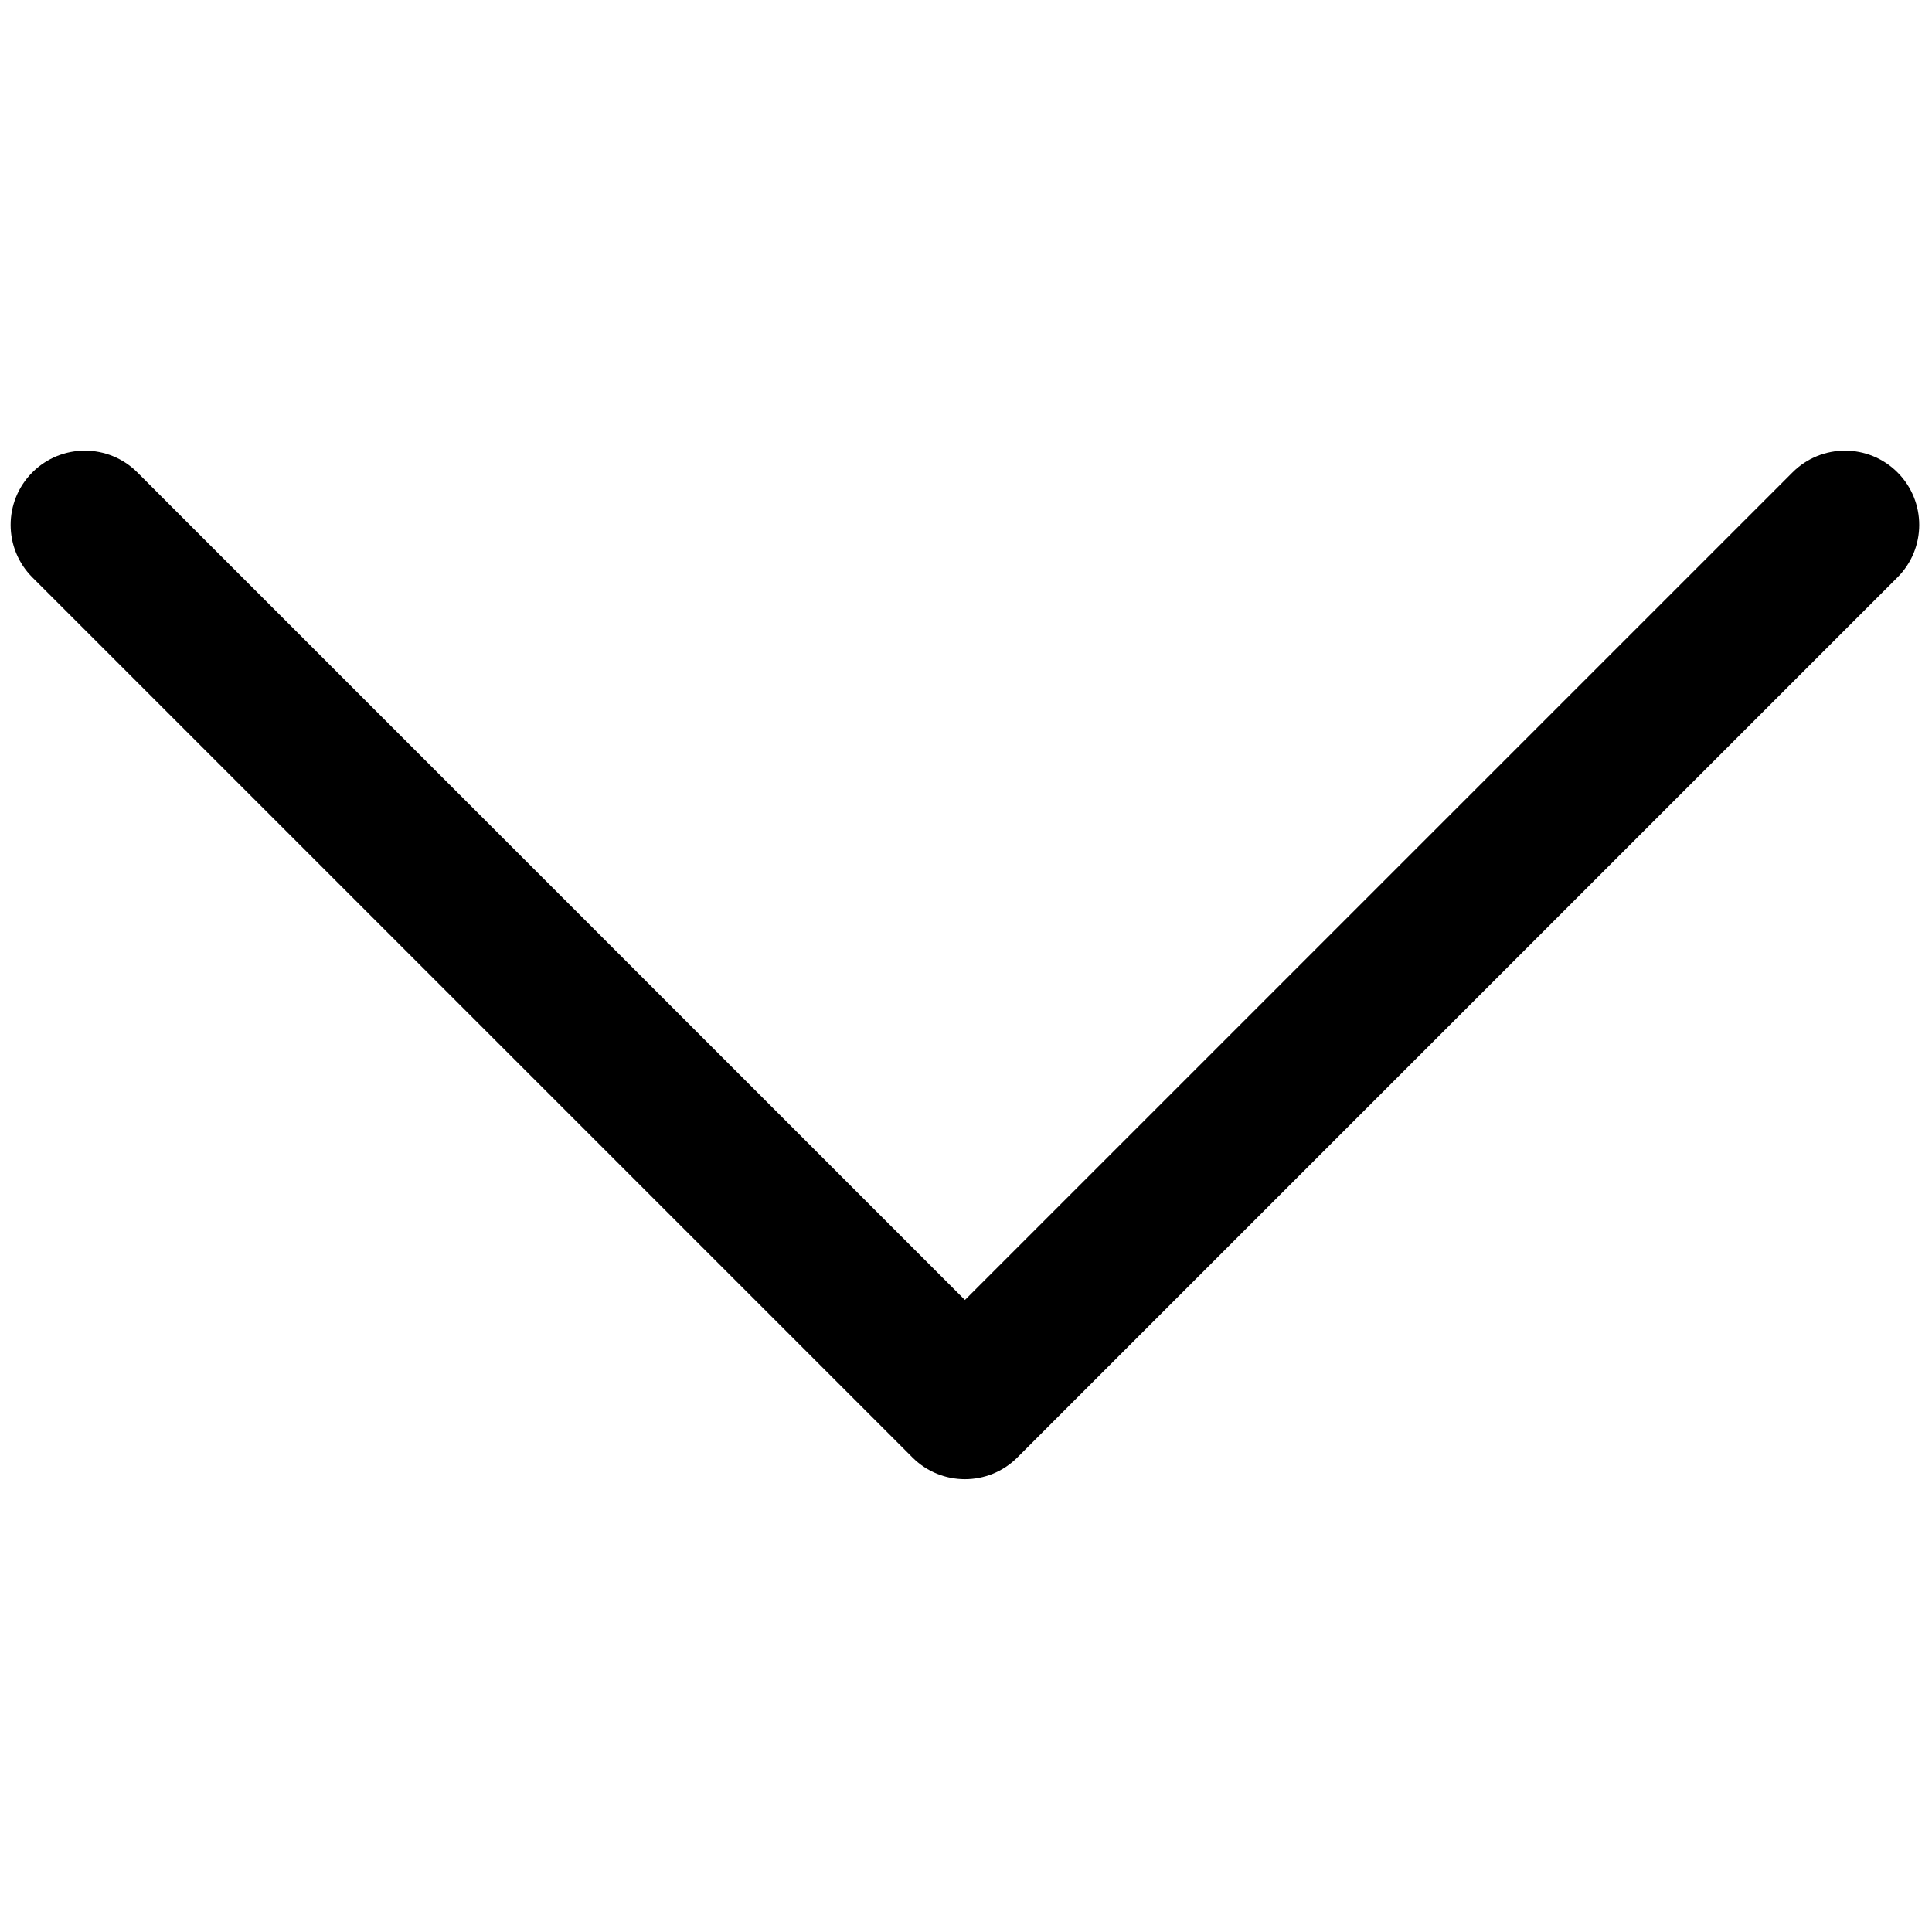
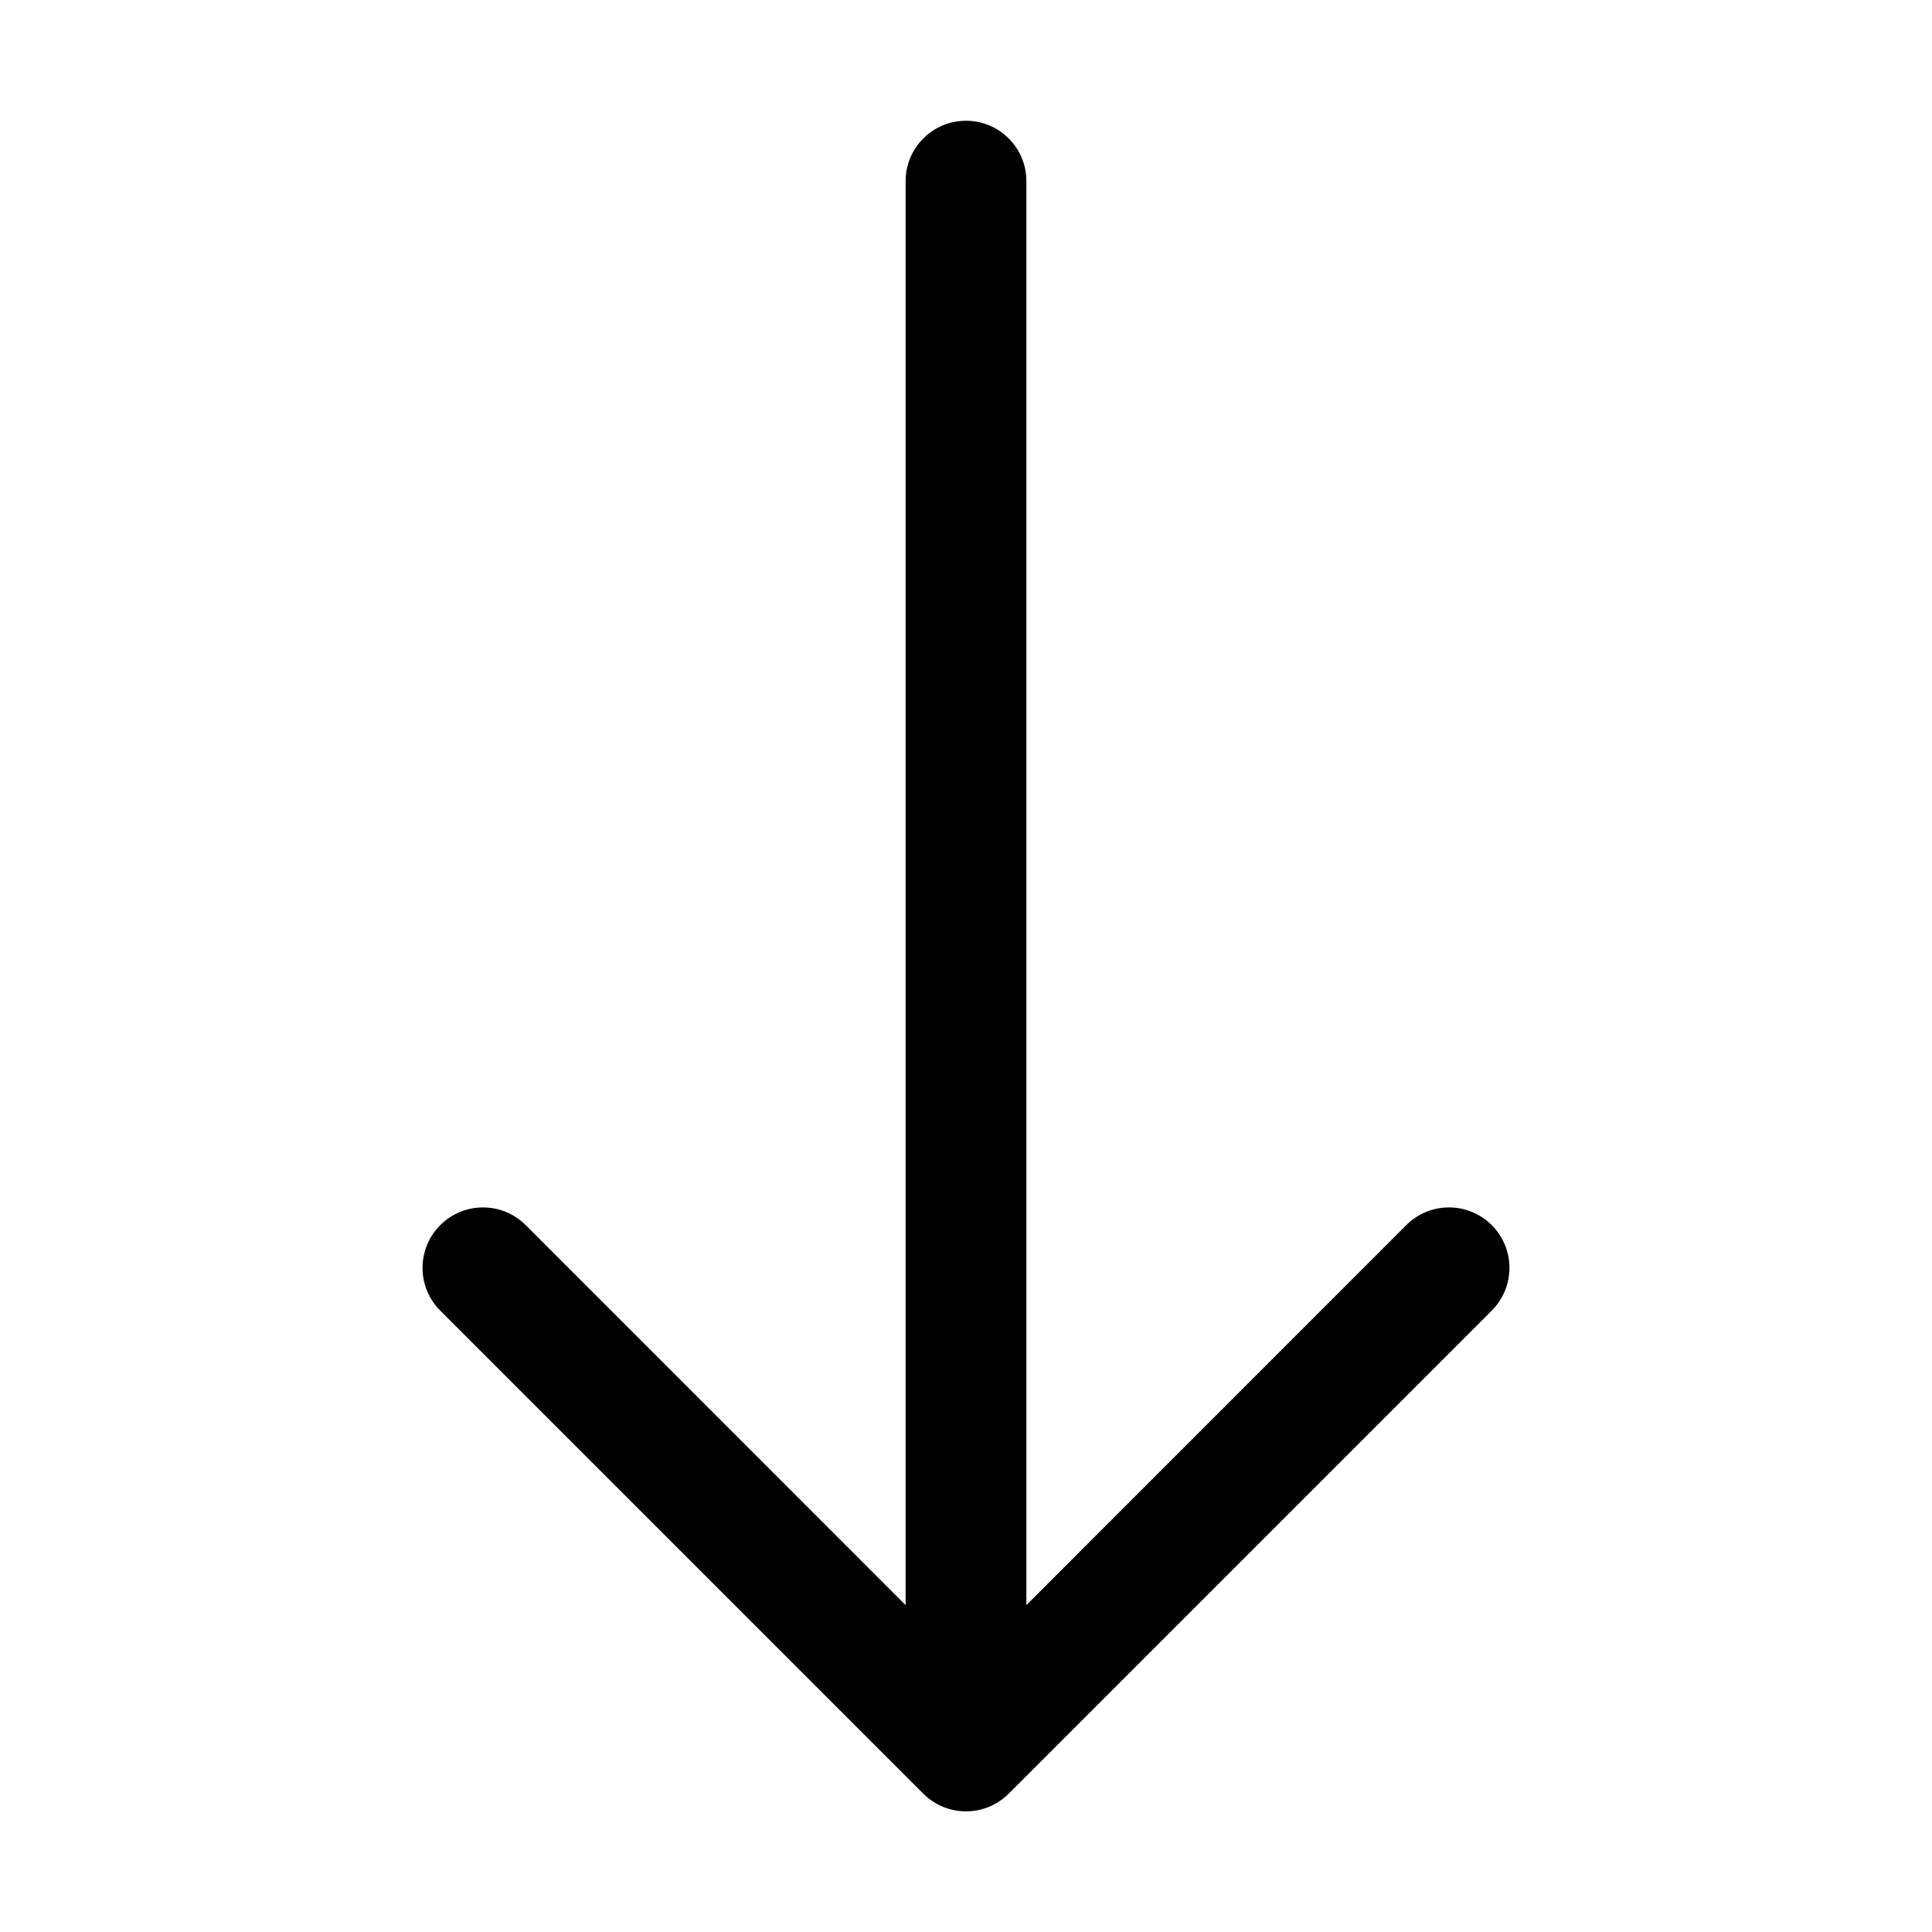
- <svg xmlns="http://www.w3.org/2000/svg" version="1.1" width="256" height="256" viewBox="0 0 256 256" xml:space="preserve">
-   <defs>
- </defs>
-   <g style="stroke: none; stroke-width: 0; stroke-dasharray: none; stroke-linecap: butt; stroke-linejoin: miter; stroke-miterlimit: 10; fill: none; fill-rule: nonzero; opacity: 1;" transform="translate(1.406593 1.406593) scale(2.81 2.81)">
-     <path d="M 90 24.25 c 0 -0.896 -0.342 -1.792 -1.025 -2.475 c -1.366 -1.367 -3.583 -1.367 -4.949 0 L 45 60.8 L 5.975 21.775 c -1.367 -1.367 -3.583 -1.367 -4.95 0 c -1.366 1.367 -1.366 3.583 0 4.95 l 41.5 41.5 c 1.366 1.367 3.583 1.367 4.949 0 l 41.5 -41.5 C 89.658 26.042 90 25.146 90 24.25 z" style="stroke: none; stroke-width: 1; stroke-dasharray: none; stroke-linecap: butt; stroke-linejoin: miter; stroke-miterlimit: 10; fill: rgb(0,0,0); fill-rule: nonzero; opacity: 1;" transform=" matrix(1 0 0 1 0 0) " stroke-linecap="round" />
-   </g>
+ <svg xmlns="http://www.w3.org/2000/svg" width="16" height="16" fill="currentColor" class="bi bi-arrow-down" viewBox="0 0 16 16">
+   <path fill-rule="evenodd" d="M8 1a.5.5 0 0 1 .5.5v11.793l3.146-3.147a.5.5 0 0 1 .708.708l-4 4a.5.5 0 0 1-.708 0l-4-4a.5.5 0 0 1 .708-.708L7.5 13.293V1.5A.5.5 0 0 1 8 1z" />
</svg>
